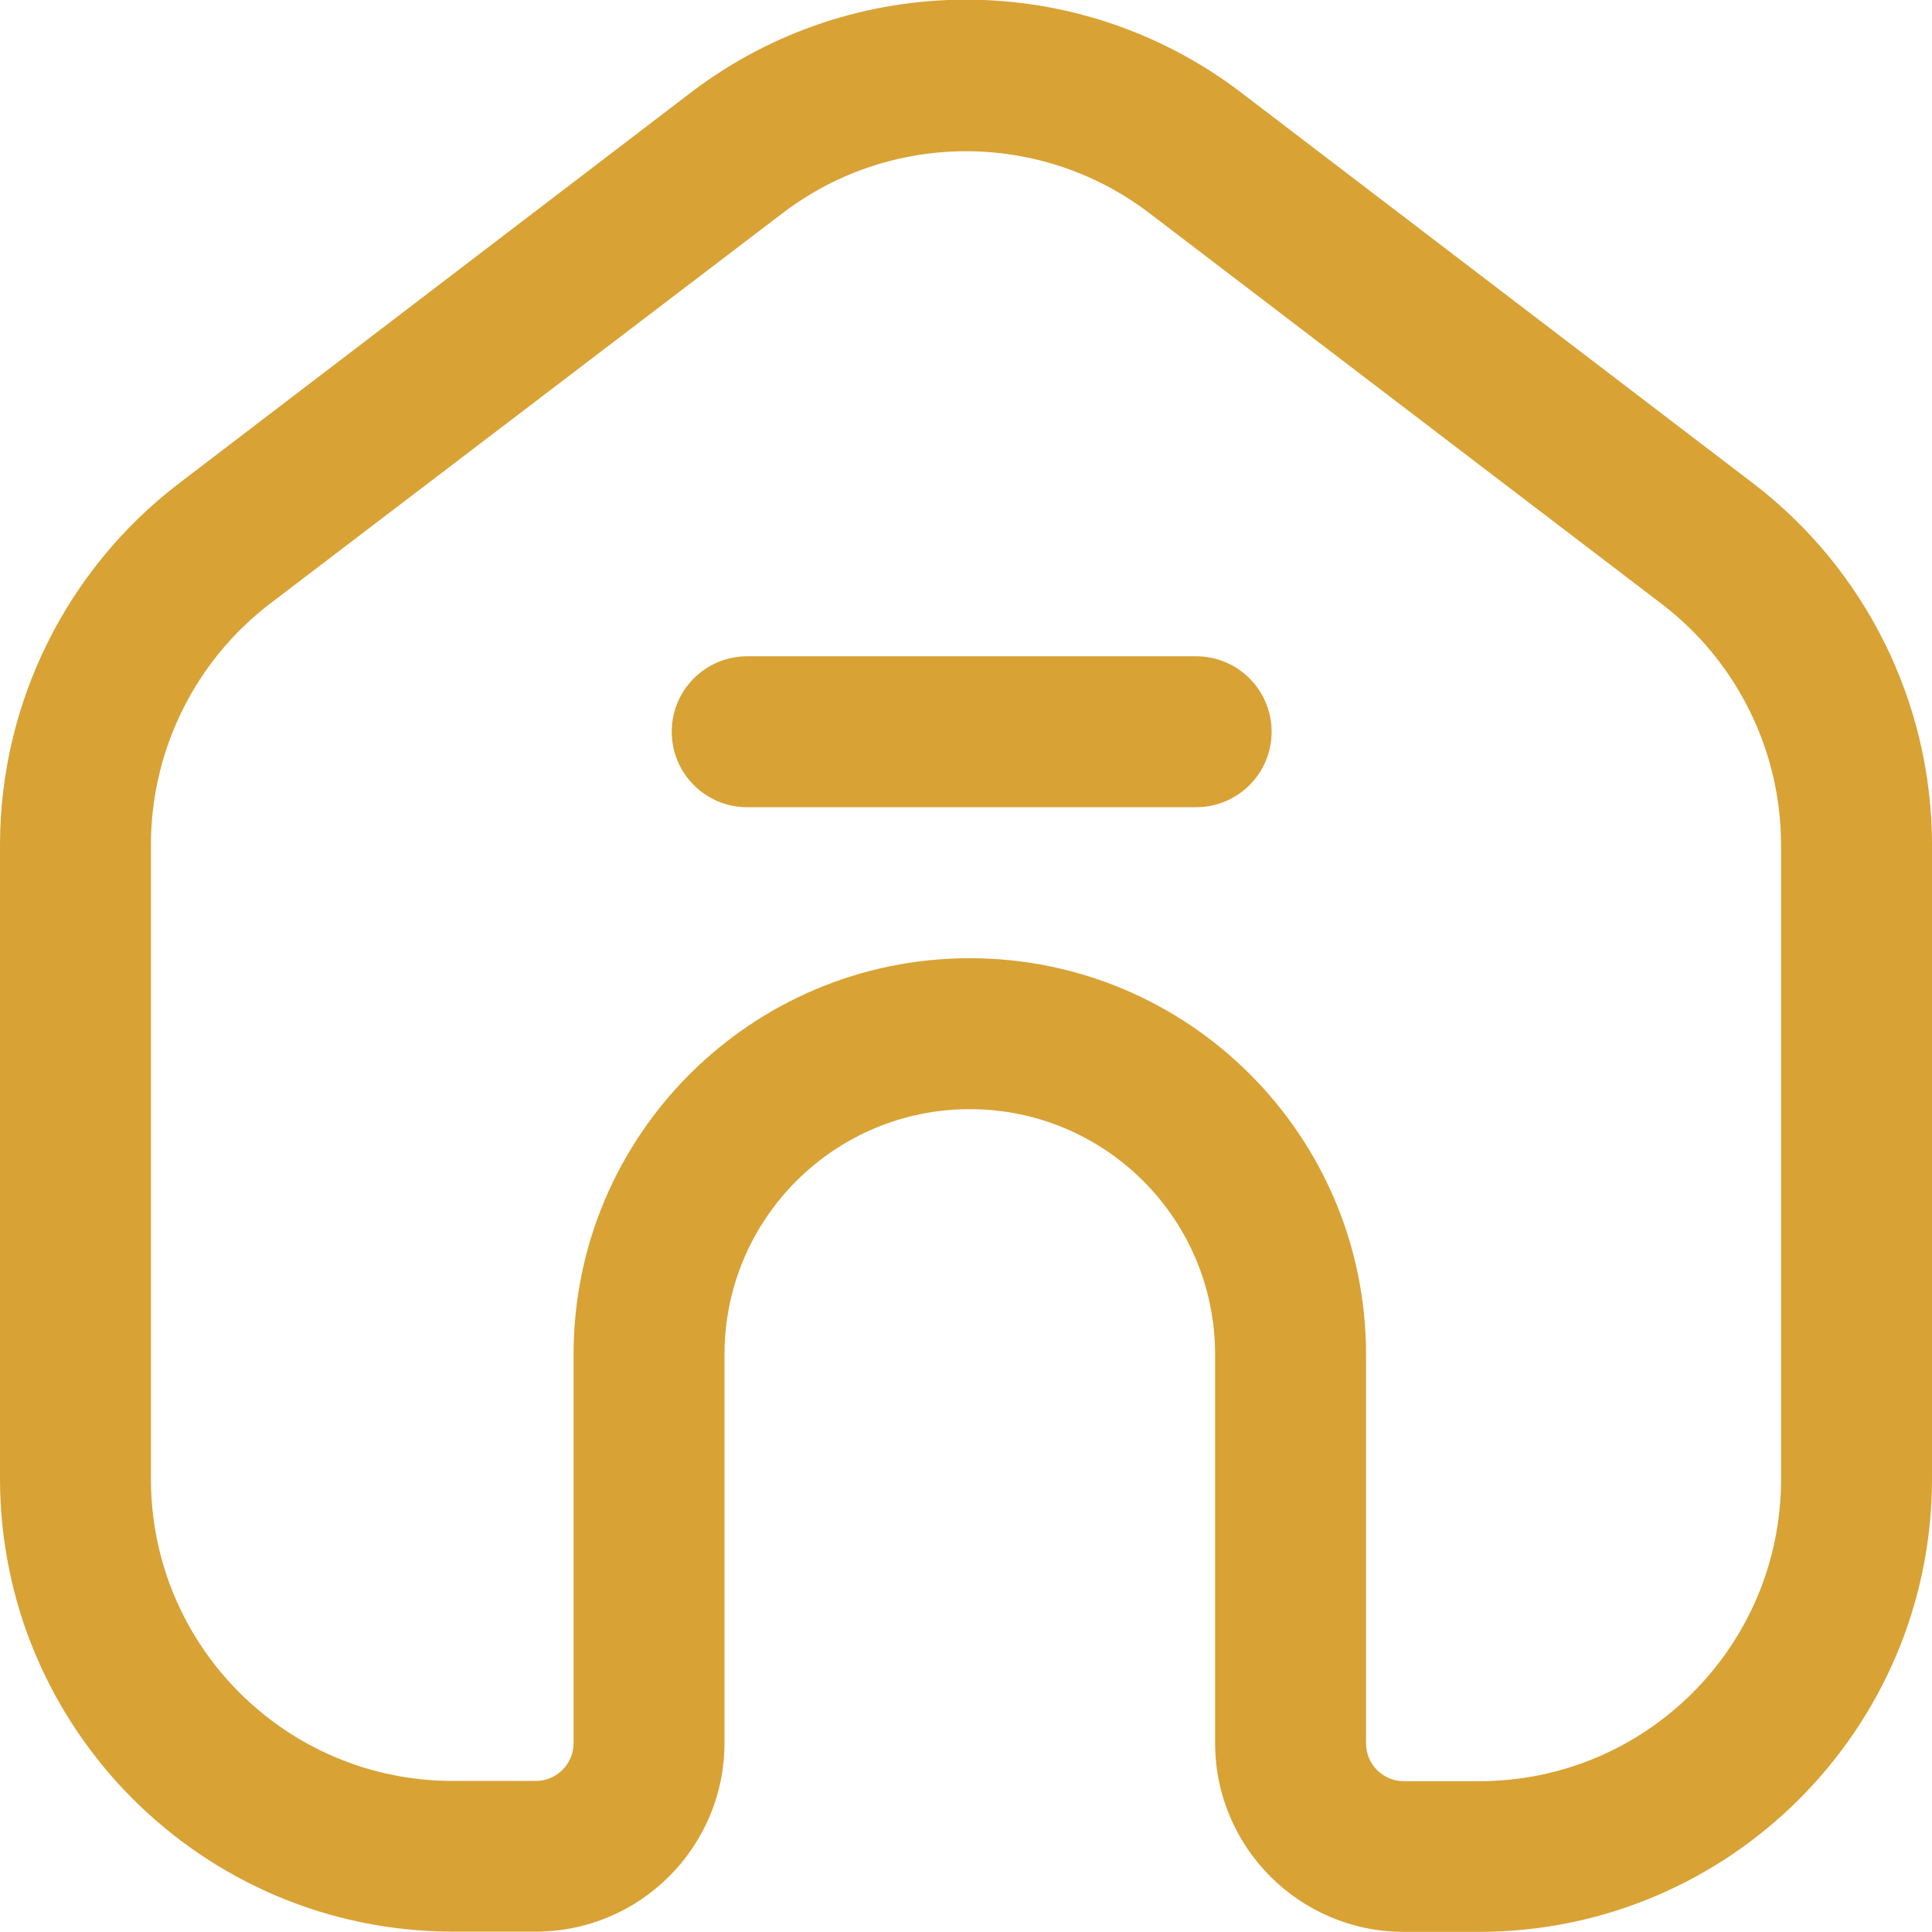
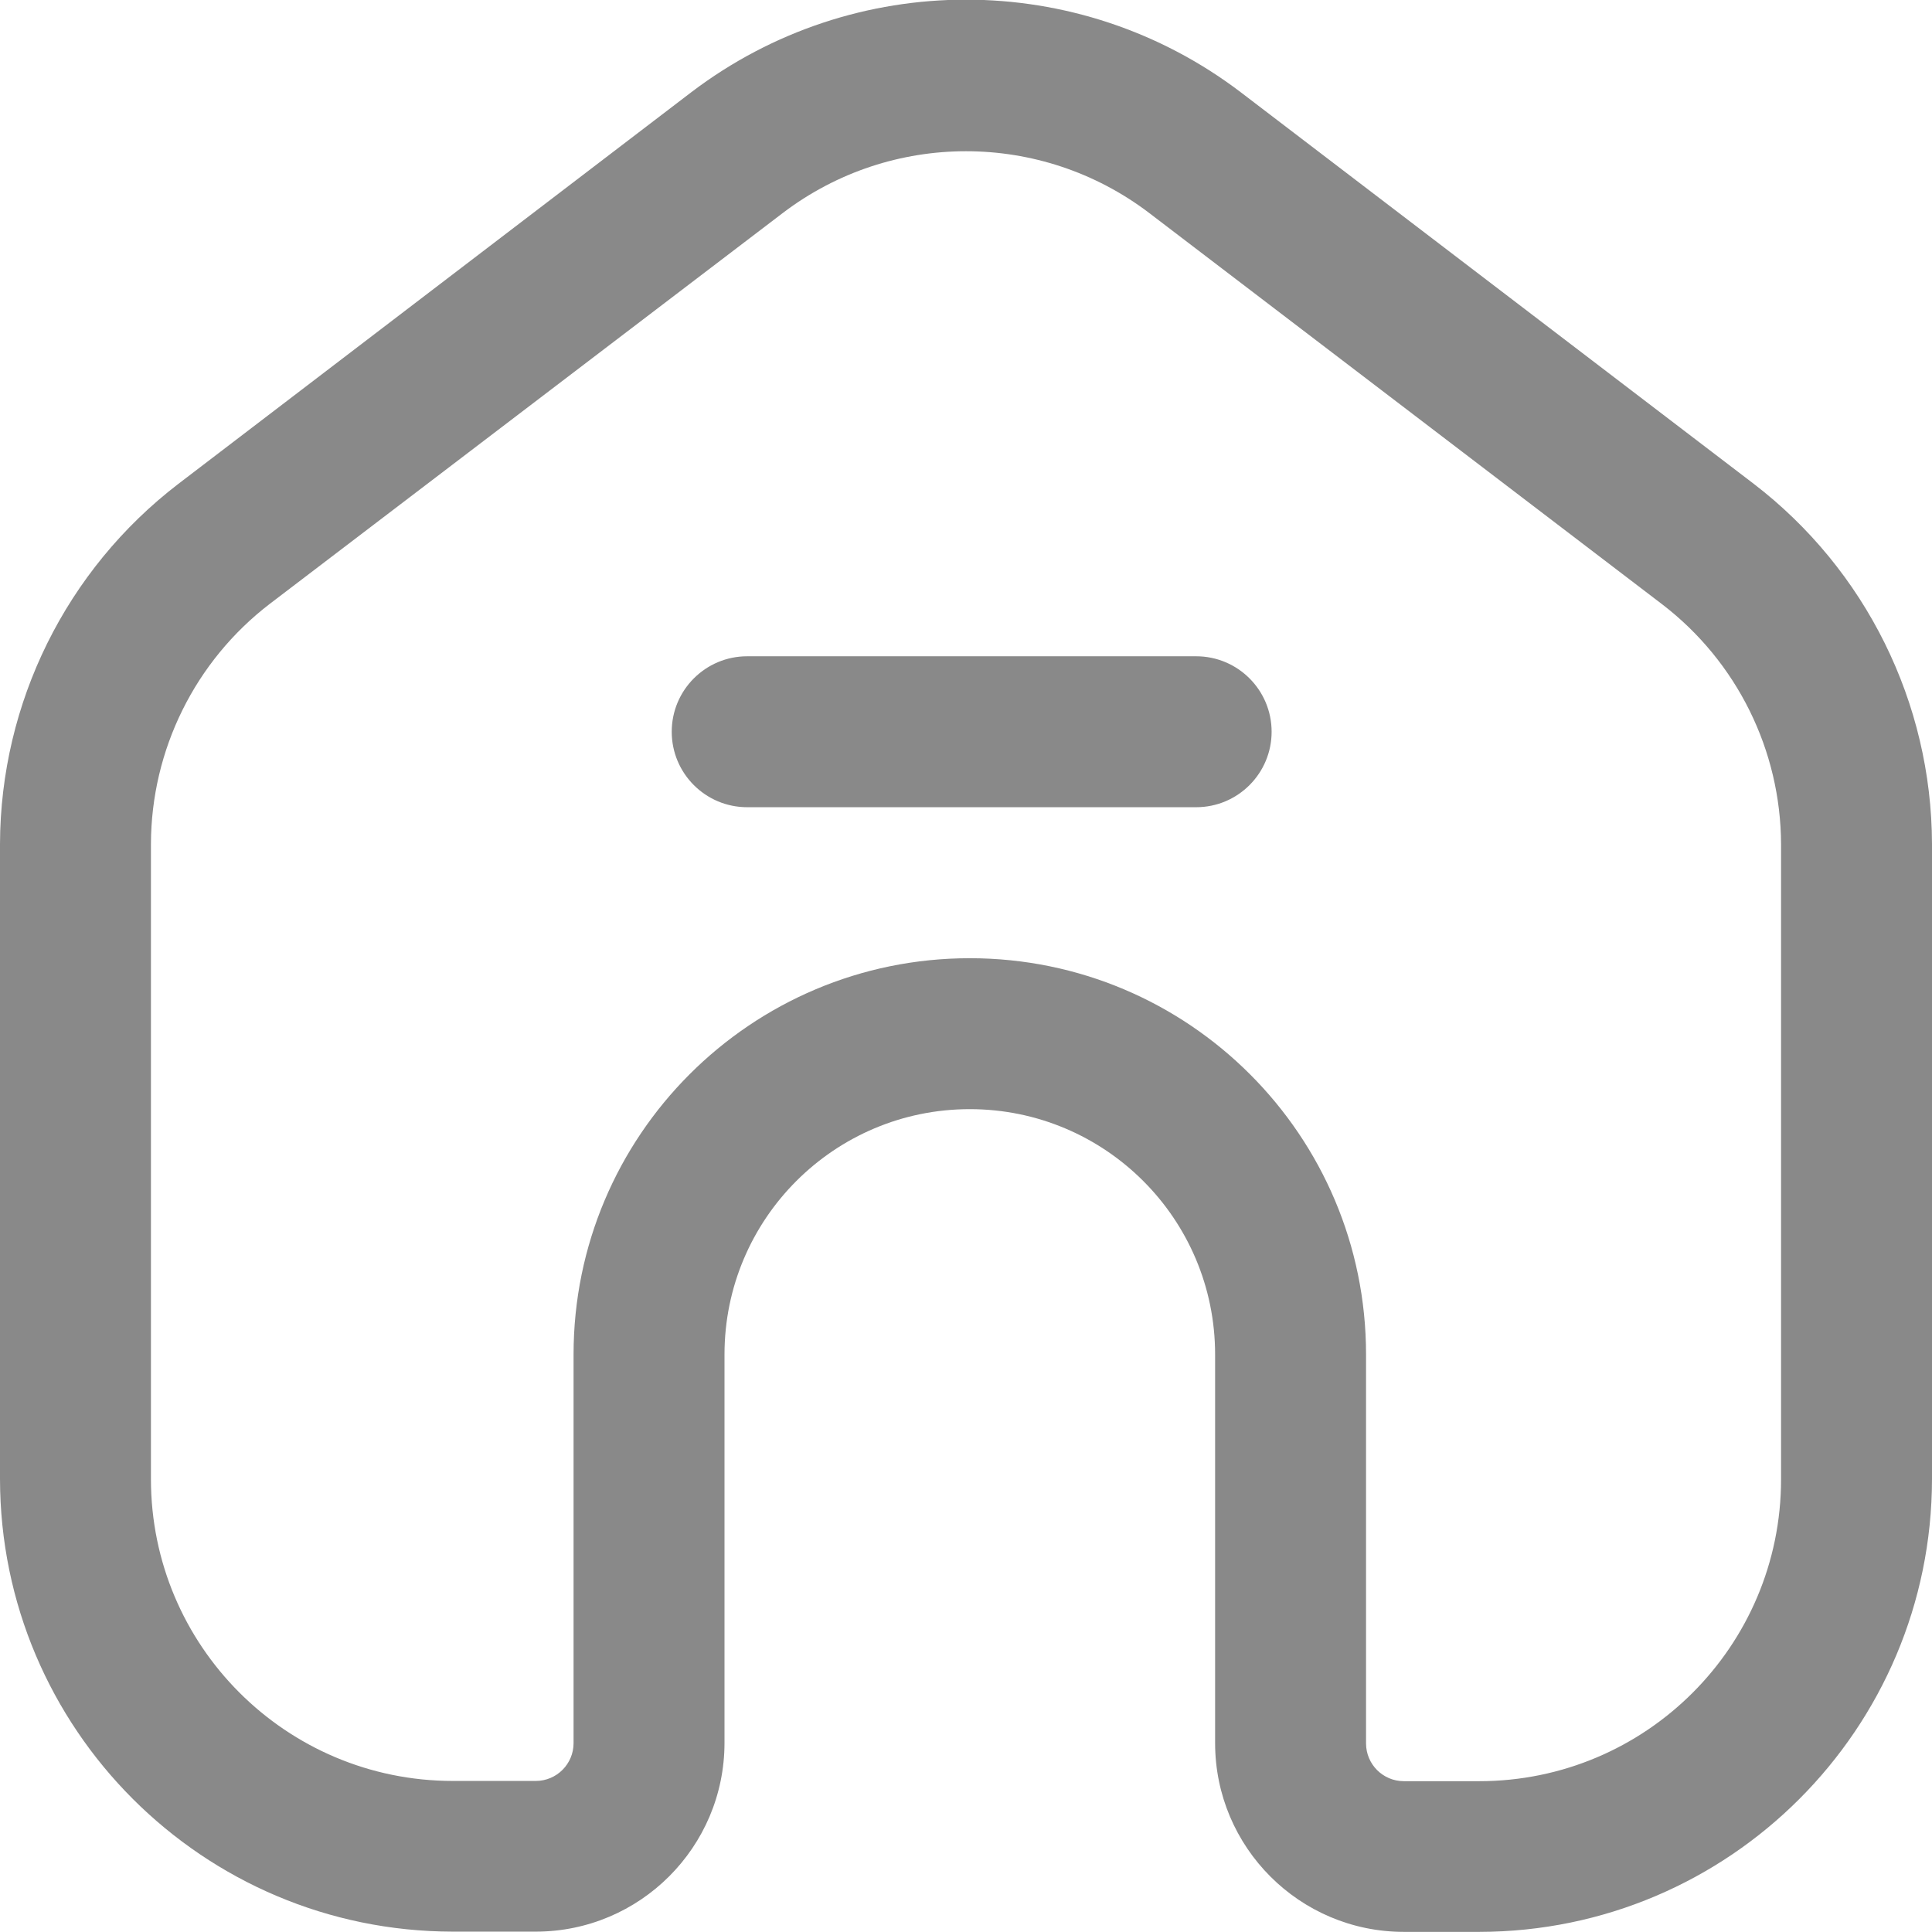
<svg xmlns="http://www.w3.org/2000/svg" width="16" height="15.998" viewBox="0 0 16 15.998">
  <g id="Group_360" data-name="Group 360" transform="translate(0 -0.037)">
-     <path id="Path_8606" data-name="Path 8606" d="M9.906,6.722H6.188a.625.625,0,0,1,0-1.25H9.906A.625.625,0,0,1,9.906,6.722ZM16,12.285V7.026a3.772,3.772,0,0,0-1.476-2.982L10.274.8A3.759,3.759,0,0,0,5.726.8L1.476,4.045A3.772,3.772,0,0,0,0,7.026v5.258a3.754,3.754,0,0,0,3.75,3.75h.688A1.564,1.564,0,0,0,6,14.472V11.254a2.031,2.031,0,0,1,4.063,0v3.219a1.564,1.564,0,0,0,1.563,1.563h.625A3.754,3.754,0,0,0,16,12.285ZM4.75,11.254v3.219a.313.313,0,0,1-.312.313H3.75a2.5,2.5,0,0,1-2.5-2.5V7.026a2.514,2.514,0,0,1,.984-1.988L6.484,1.8a2.506,2.506,0,0,1,3.032,0l4.25,3.242a2.514,2.514,0,0,1,.984,1.988v5.258a2.5,2.5,0,0,1-2.5,2.5h-.625a.313.313,0,0,1-.312-.312V11.254a3.281,3.281,0,0,0-6.563,0Z" fill="#d8a235" />
+     <path id="Path_8606" data-name="Path 8606" d="M9.906,6.722H6.188a.625.625,0,0,1,0-1.25H9.906A.625.625,0,0,1,9.906,6.722ZM16,12.285V7.026a3.772,3.772,0,0,0-1.476-2.982L10.274.8A3.759,3.759,0,0,0,5.726.8L1.476,4.045A3.772,3.772,0,0,0,0,7.026v5.258a3.754,3.754,0,0,0,3.75,3.75h.688A1.564,1.564,0,0,0,6,14.472V11.254a2.031,2.031,0,0,1,4.063,0v3.219a1.564,1.564,0,0,0,1.563,1.563h.625A3.754,3.754,0,0,0,16,12.285ZM4.75,11.254v3.219a.313.313,0,0,1-.312.313H3.75a2.5,2.5,0,0,1-2.5-2.5V7.026a2.514,2.514,0,0,1,.984-1.988L6.484,1.8a2.506,2.506,0,0,1,3.032,0l4.25,3.242a2.514,2.514,0,0,1,.984,1.988v5.258a2.5,2.5,0,0,1-2.5,2.5h-.625a.313.313,0,0,1-.312-.312V11.254a3.281,3.281,0,0,0-6.563,0Z" fill="#898989" />
  </g>
</svg>
